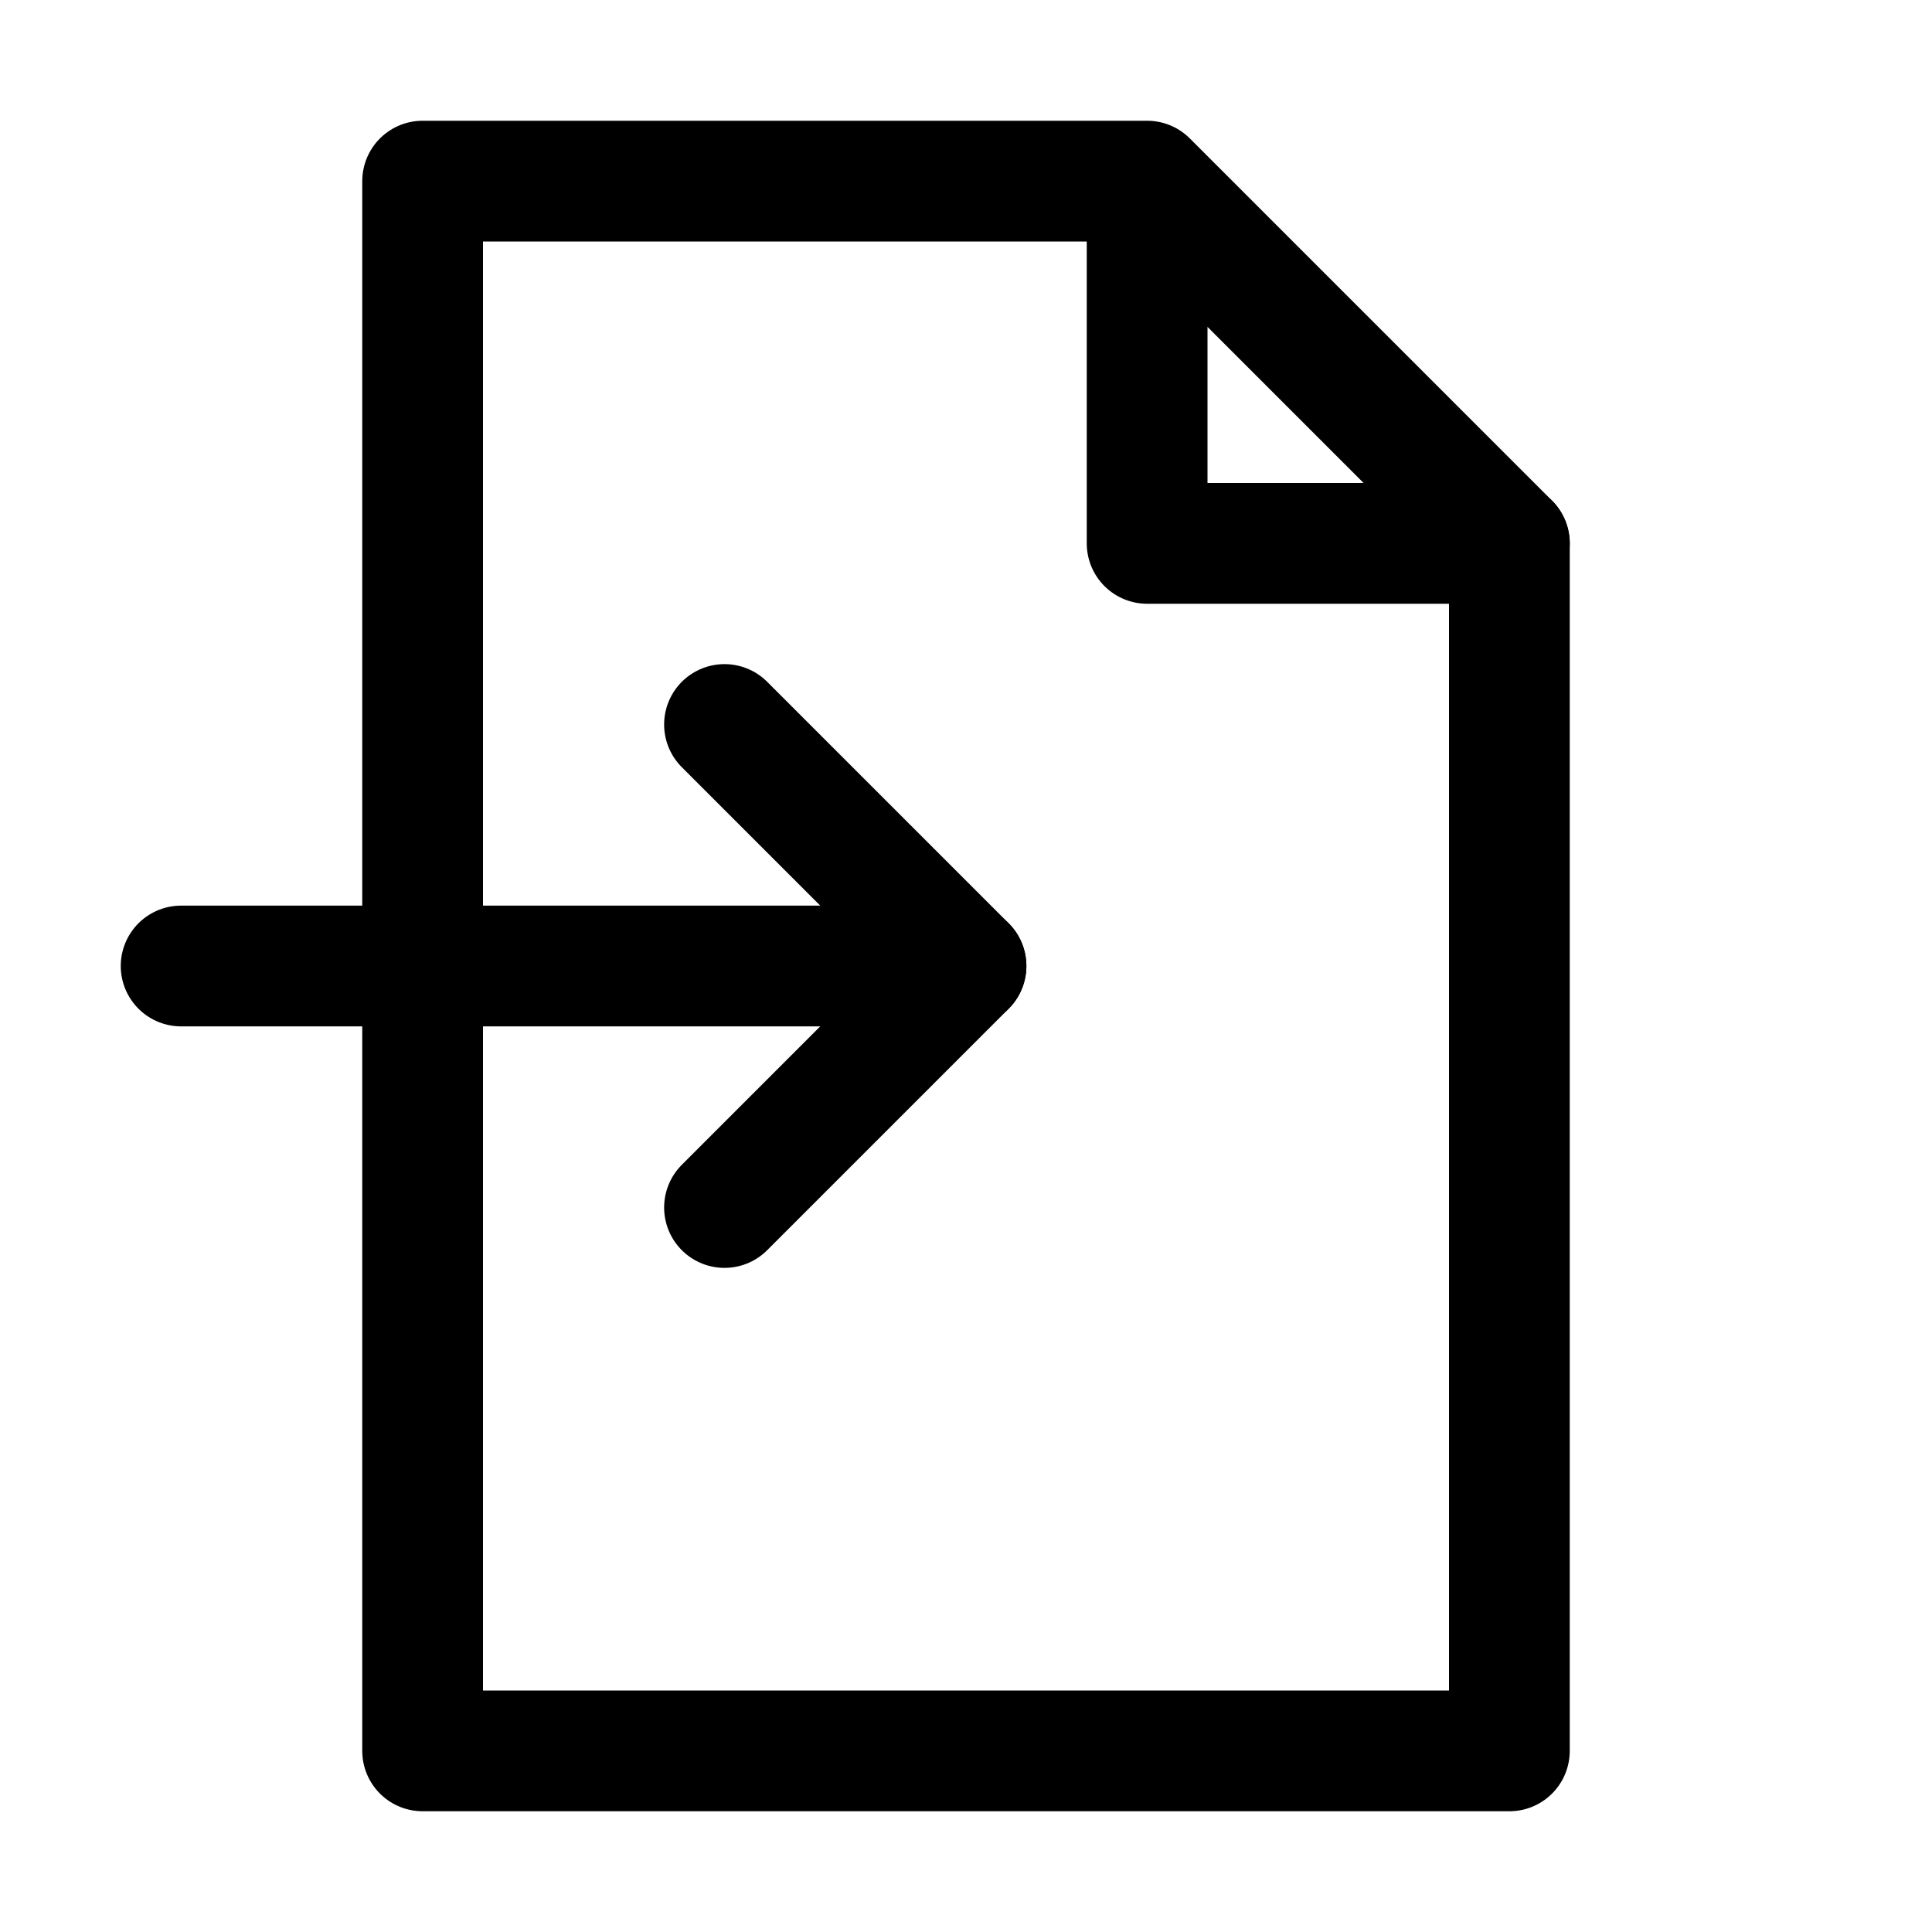
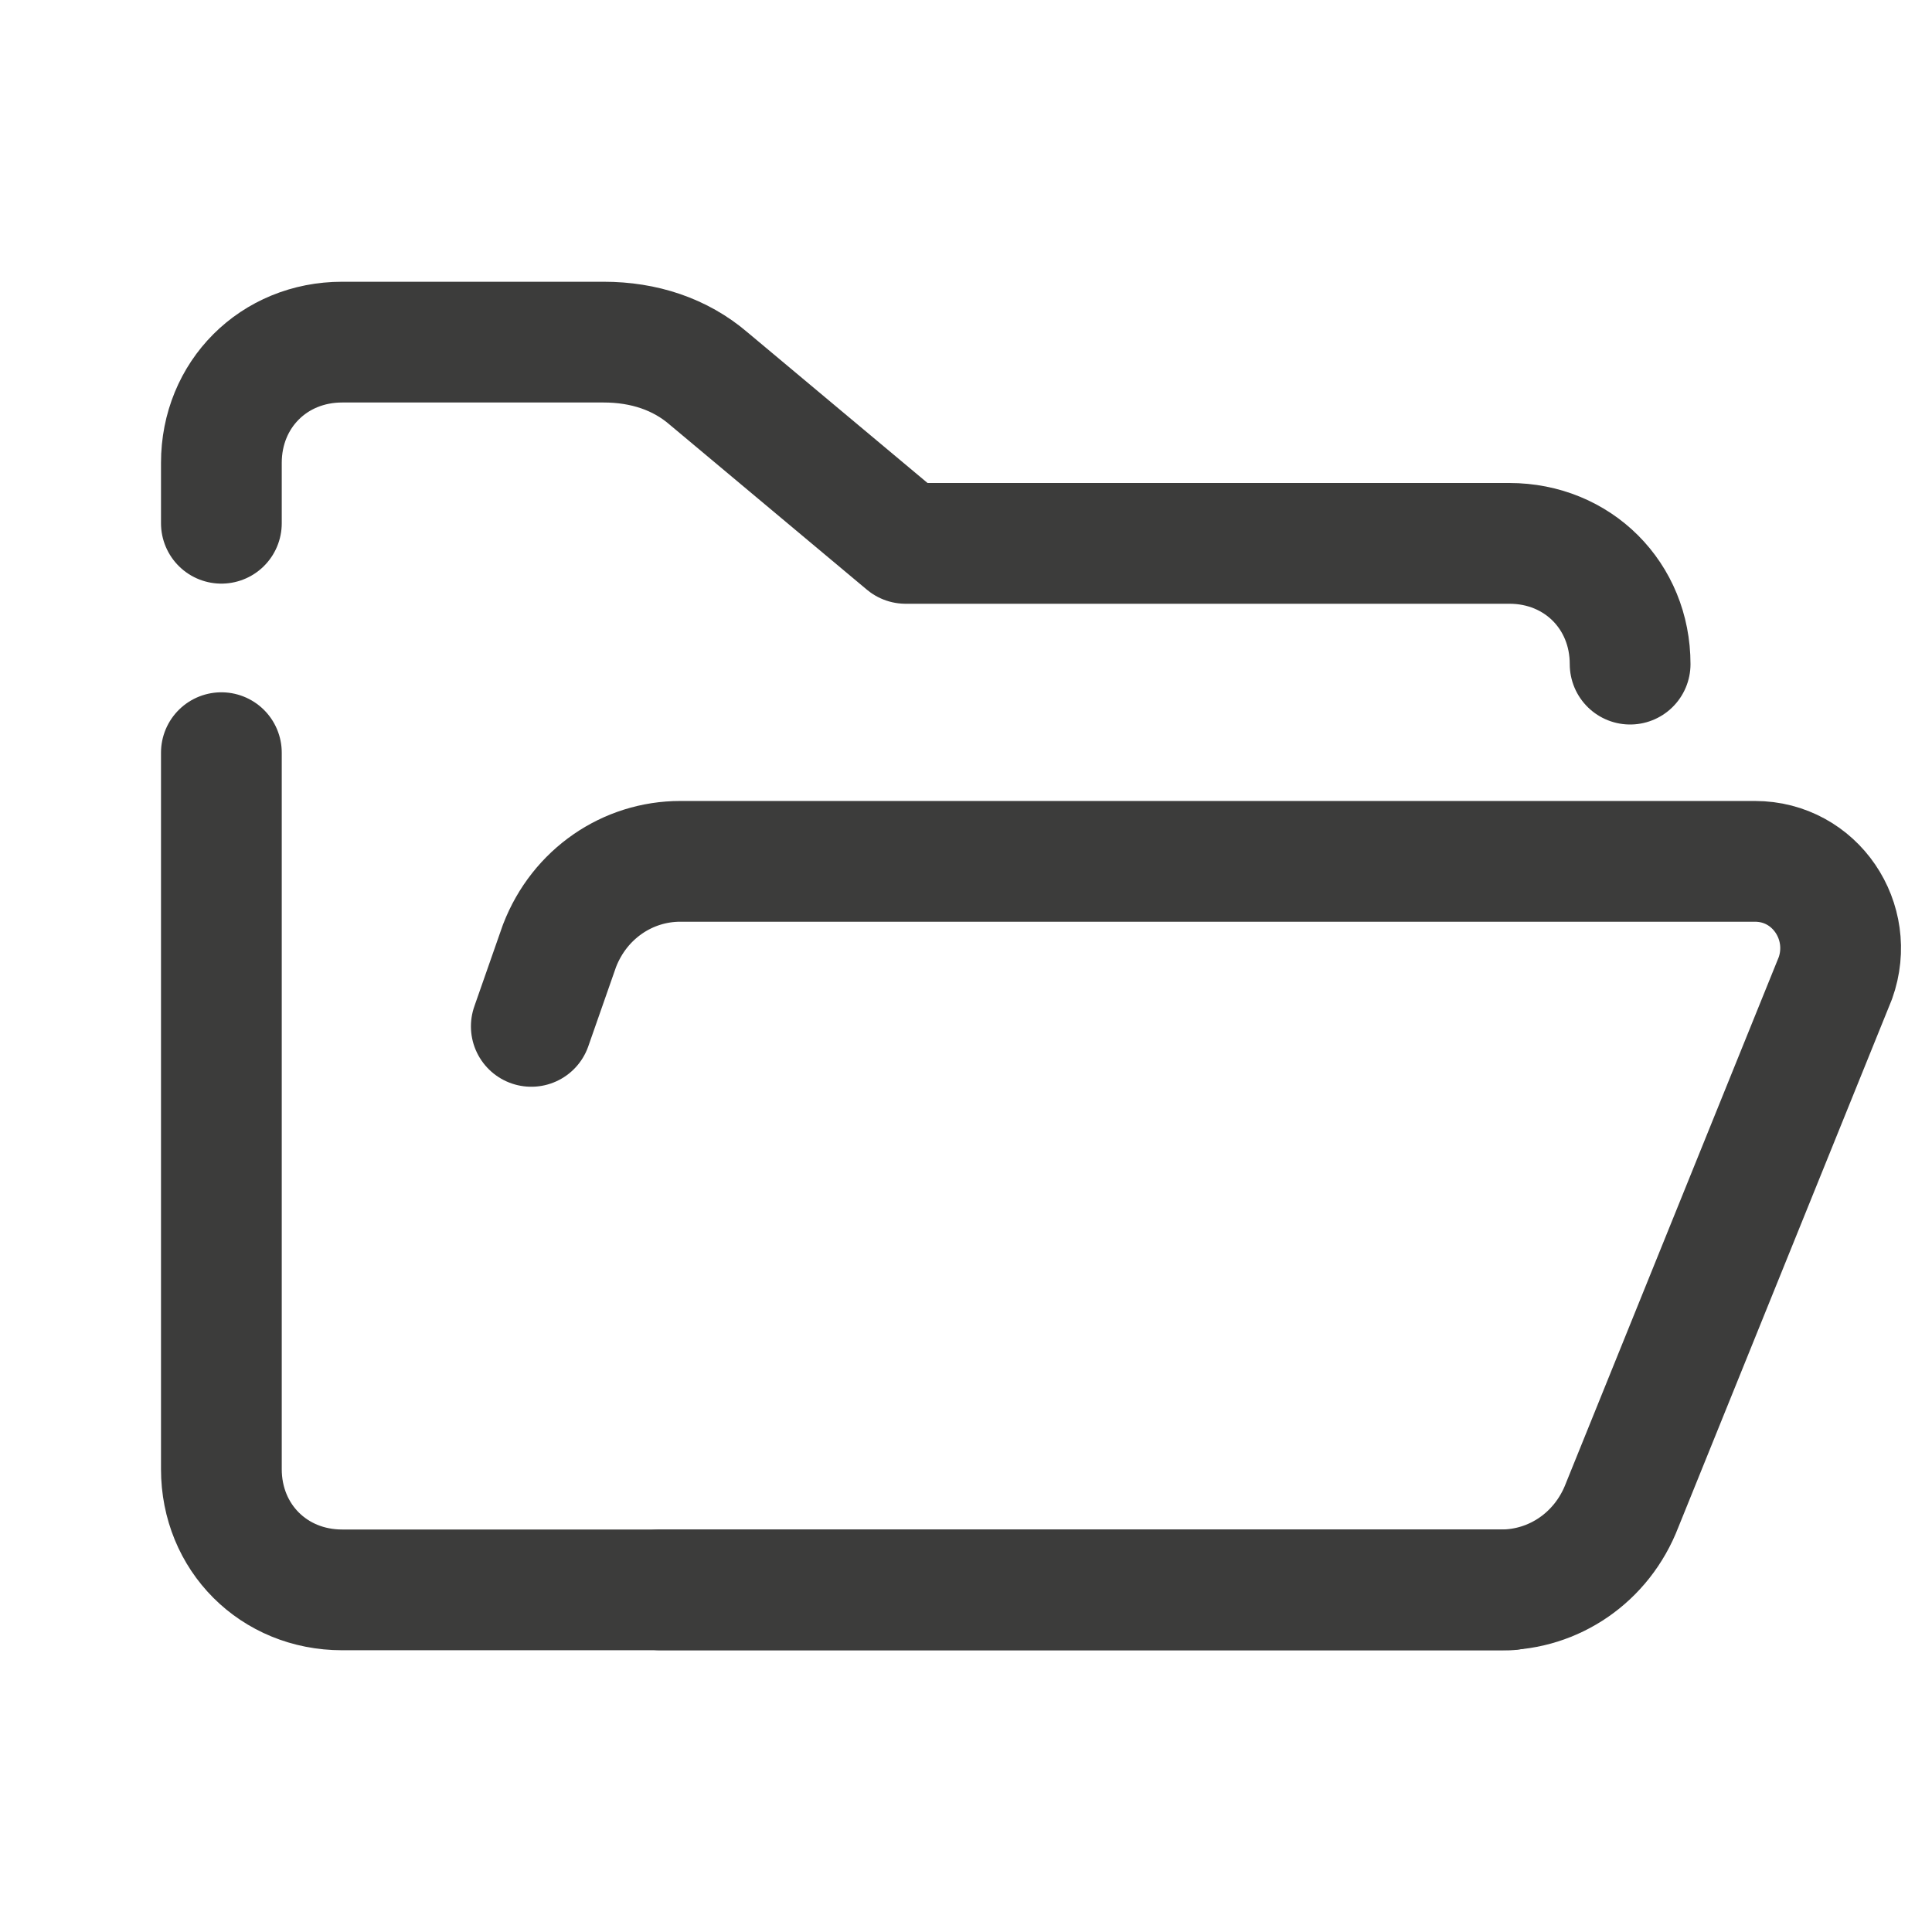
- <svg xmlns="http://www.w3.org/2000/svg" version="1.1" id="Icons" x="0px" y="0px" viewBox="0 0 32 32" style="enable-background:new 0 0 32 32;" xml:space="preserve">
-   <style type="text/css">
- 	.st0{fill:none;stroke:#000000;stroke-width:2;stroke-linecap:round;stroke-linejoin:round;stroke-miterlimit:10;}
- 	.st1{fill:none;stroke:#000000;stroke-width:2;stroke-linejoin:round;stroke-miterlimit:10;}
- </style>
-   <polyline class="st0" points="7,16 7,29 25,29 25,9 " />
-   <polyline class="st0" points="19,3 19,9 25,9 19,3 7,3 7,16 " />
-   <line class="st0" x1="3" y1="16" x2="16" y2="16" />
-   <polyline class="st0" points="12,12 16,16 12,20 " />
+ <svg xmlns="http://www.w3.org/2000/svg" id="SvgjsSvg1025" width="288" height="288" version="1.1">
+   <defs id="SvgjsDefs1026" />
+   <g id="SvgjsG1027">
+     <svg viewBox="0 0 48 48" width="288" height="288">
+       <path fill="none" stroke="#3c3c3b" stroke-linecap="round" stroke-linejoin="round" stroke-width="3" d="M5.5 18.7v5.6 12.2c0 1.7 1.3 3 3 3h29M40.5 16.5c0-1.7-1.3-3-3-3h-15l-4.9-4.1c-.7-.6-1.6-.9-2.6-.9H8.5c-1.7 0-3 1.3-3 3V13" class="colorStroke000 svgStroke" />
+       <path fill="none" stroke="#3c3c3b" stroke-linecap="round" stroke-linejoin="round" stroke-miterlimit="10" stroke-width="3" d="M16.4,39.5h20.9c1.3,0,2.5-0.8,3-2.1l5.3-13.1c0.5-1.4-0.5-2.9-2-2.9H16.9c-1.3,0-2.5,0.8-3,2.1l-0.7,2" class="colorStroke000 svgStroke" />
+     </svg>
+   </g>
</svg>
